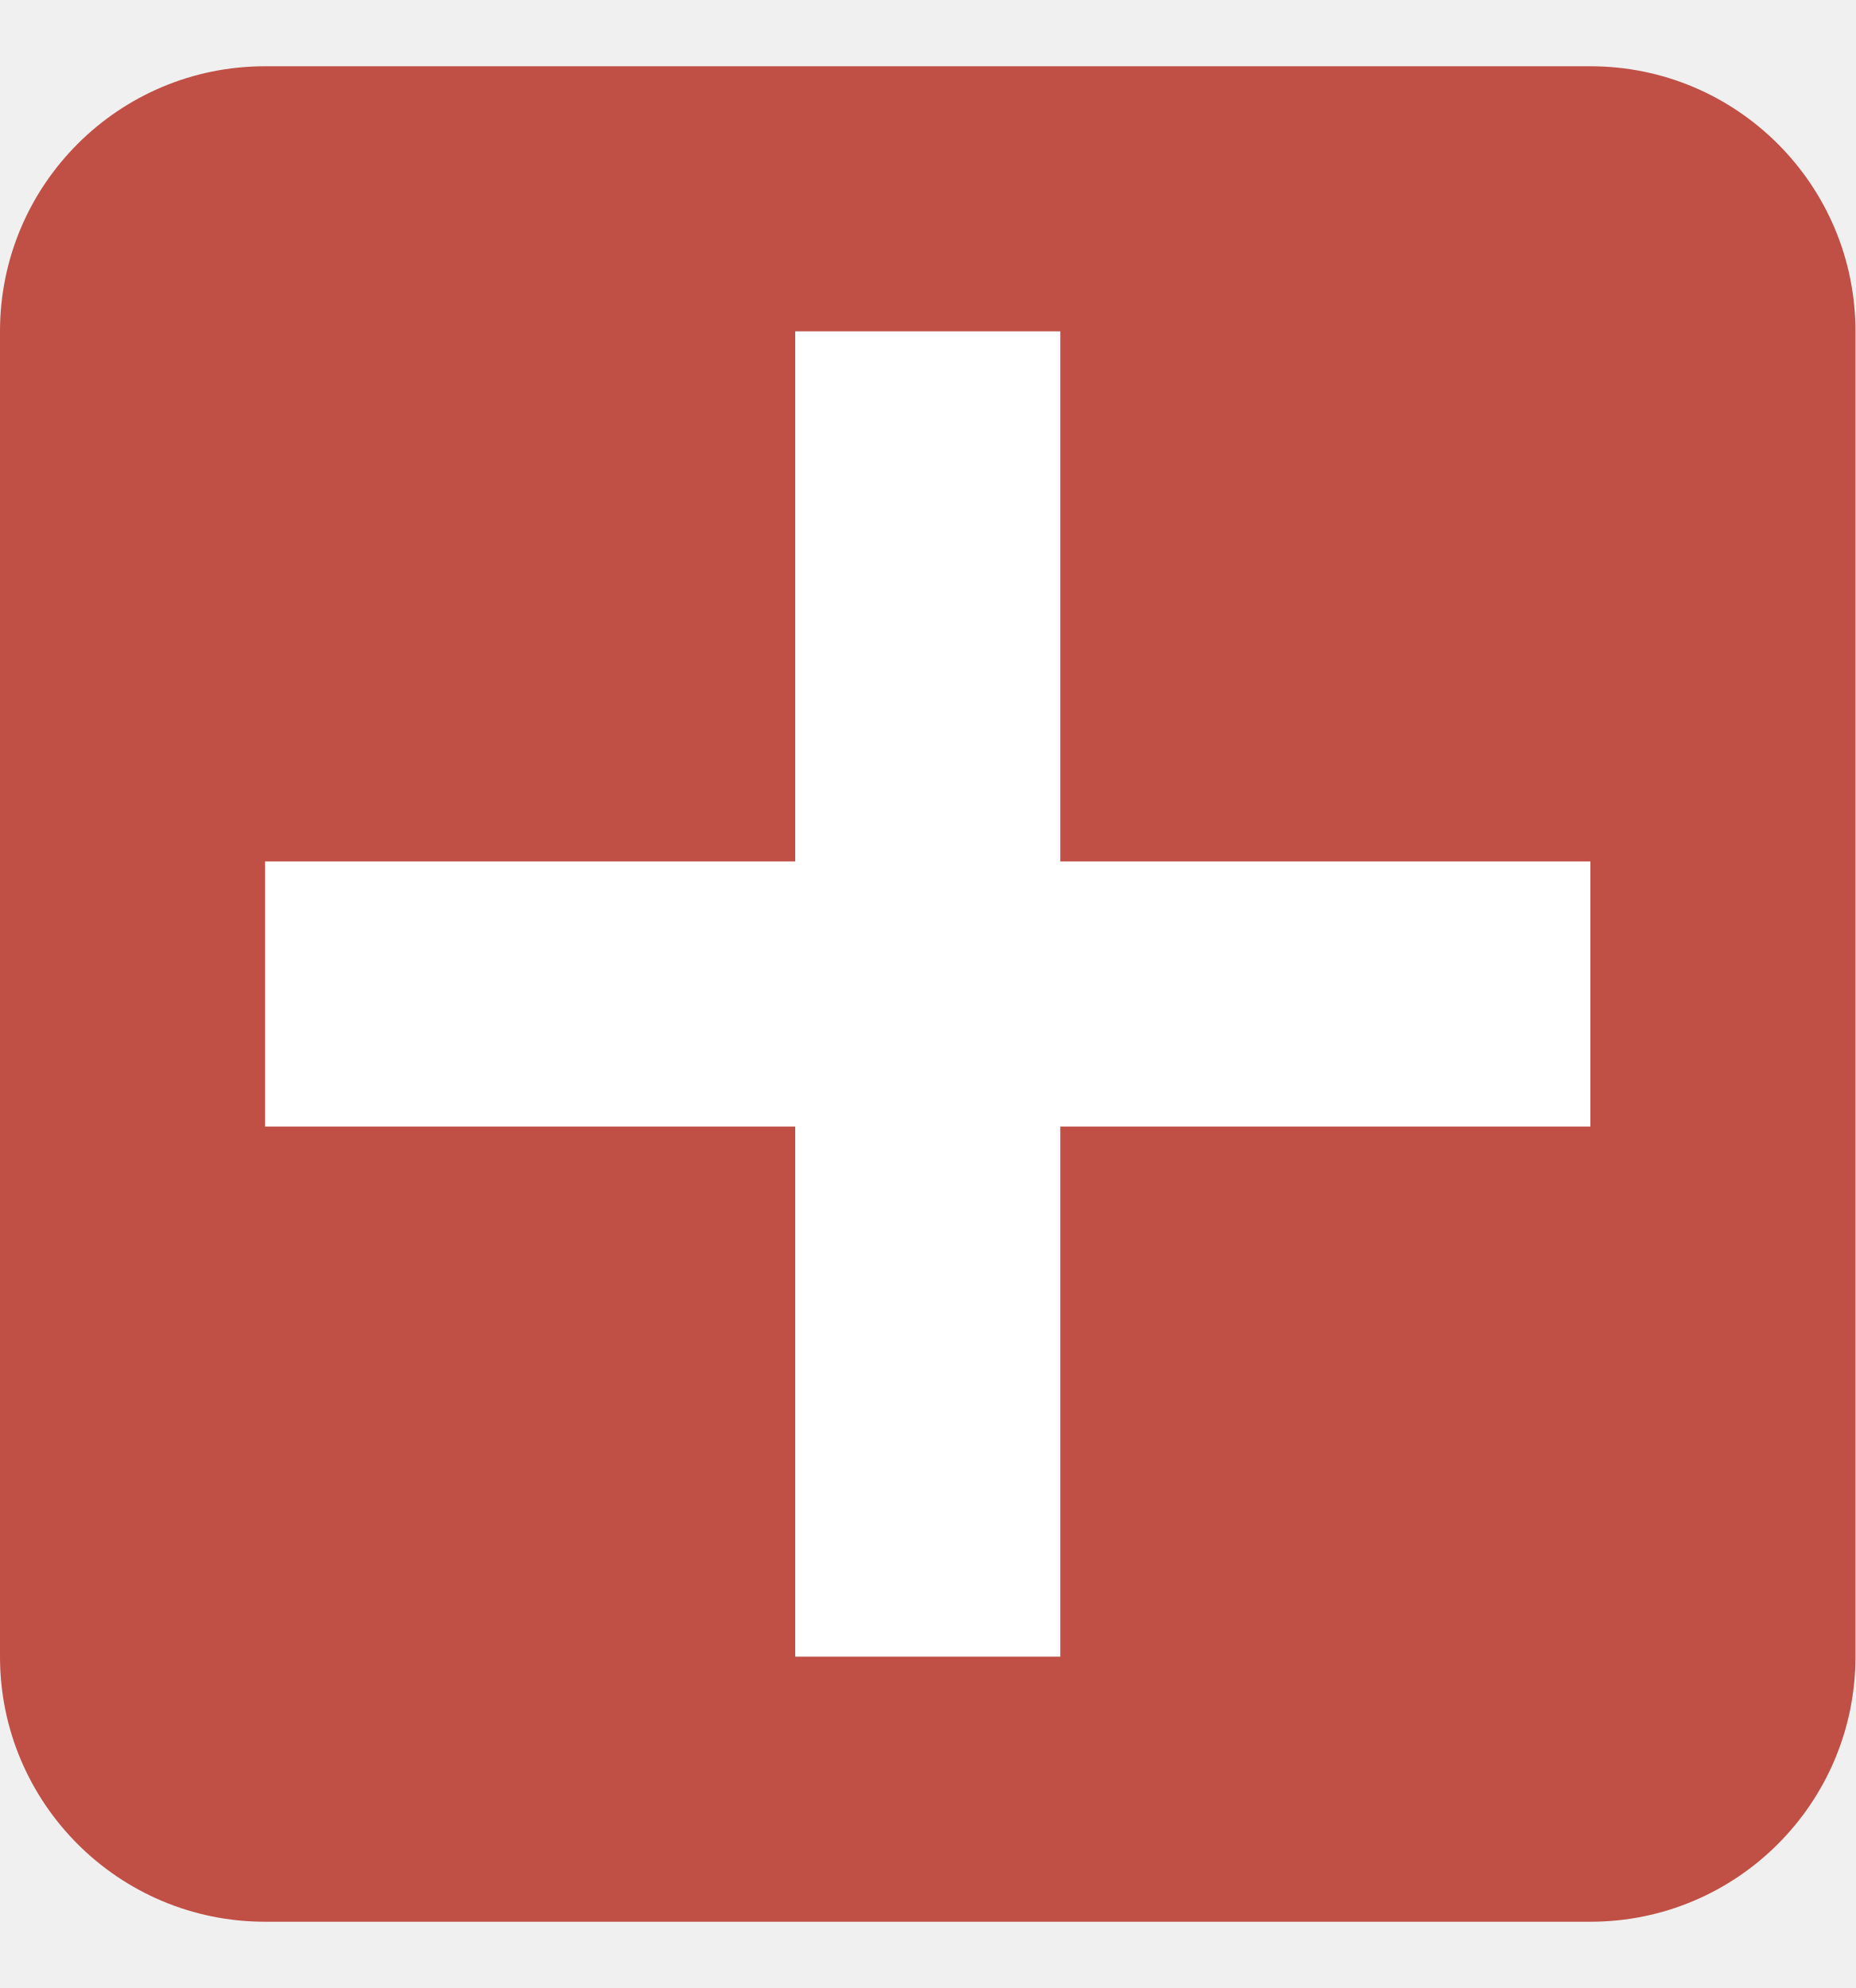
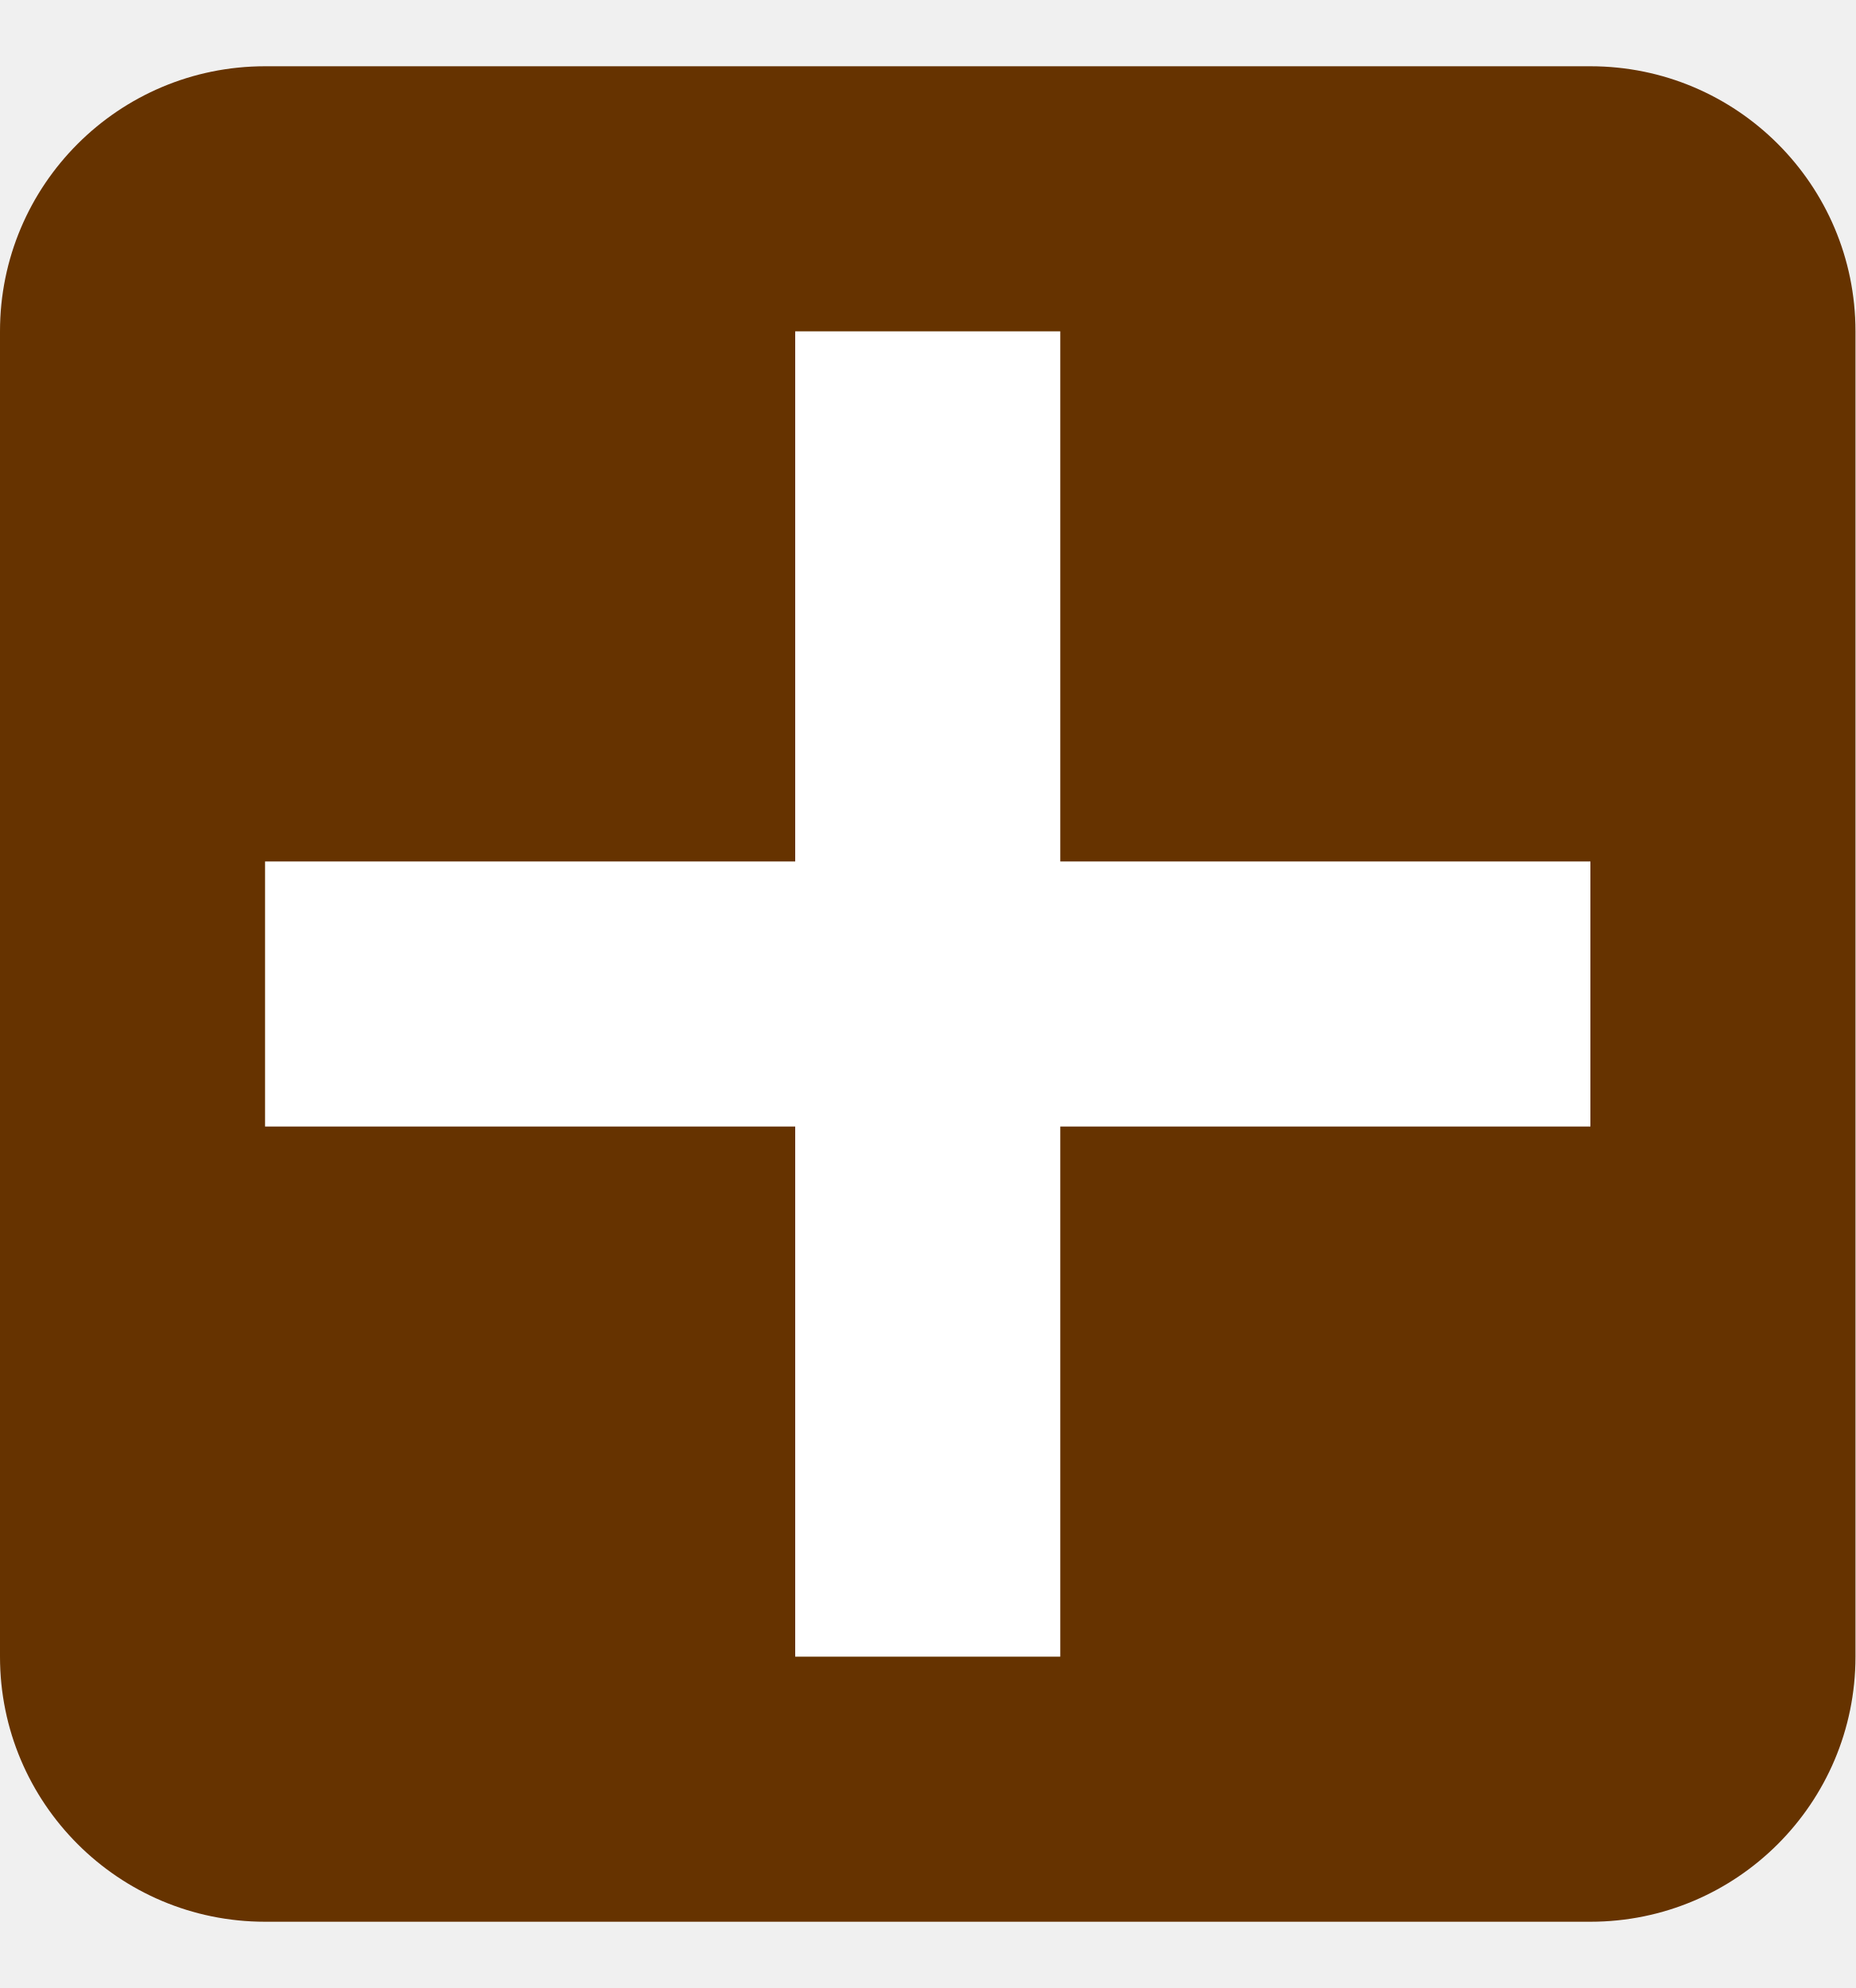
<svg xmlns="http://www.w3.org/2000/svg" width="14" height="15" viewBox="0 0 14 15" fill="none">
-   <rect y="0.5" width="14" height="14" rx="2" fill="#C05046" />
+   <rect y="0.5" width="14" height="14" rx="2" fill="#663300" />
  <path d="M7 2.5V12.5" stroke="white" stroke-width="2" />
  <path d="M2 7.5L12 7.5" stroke="white" stroke-width="2" />
</svg>
